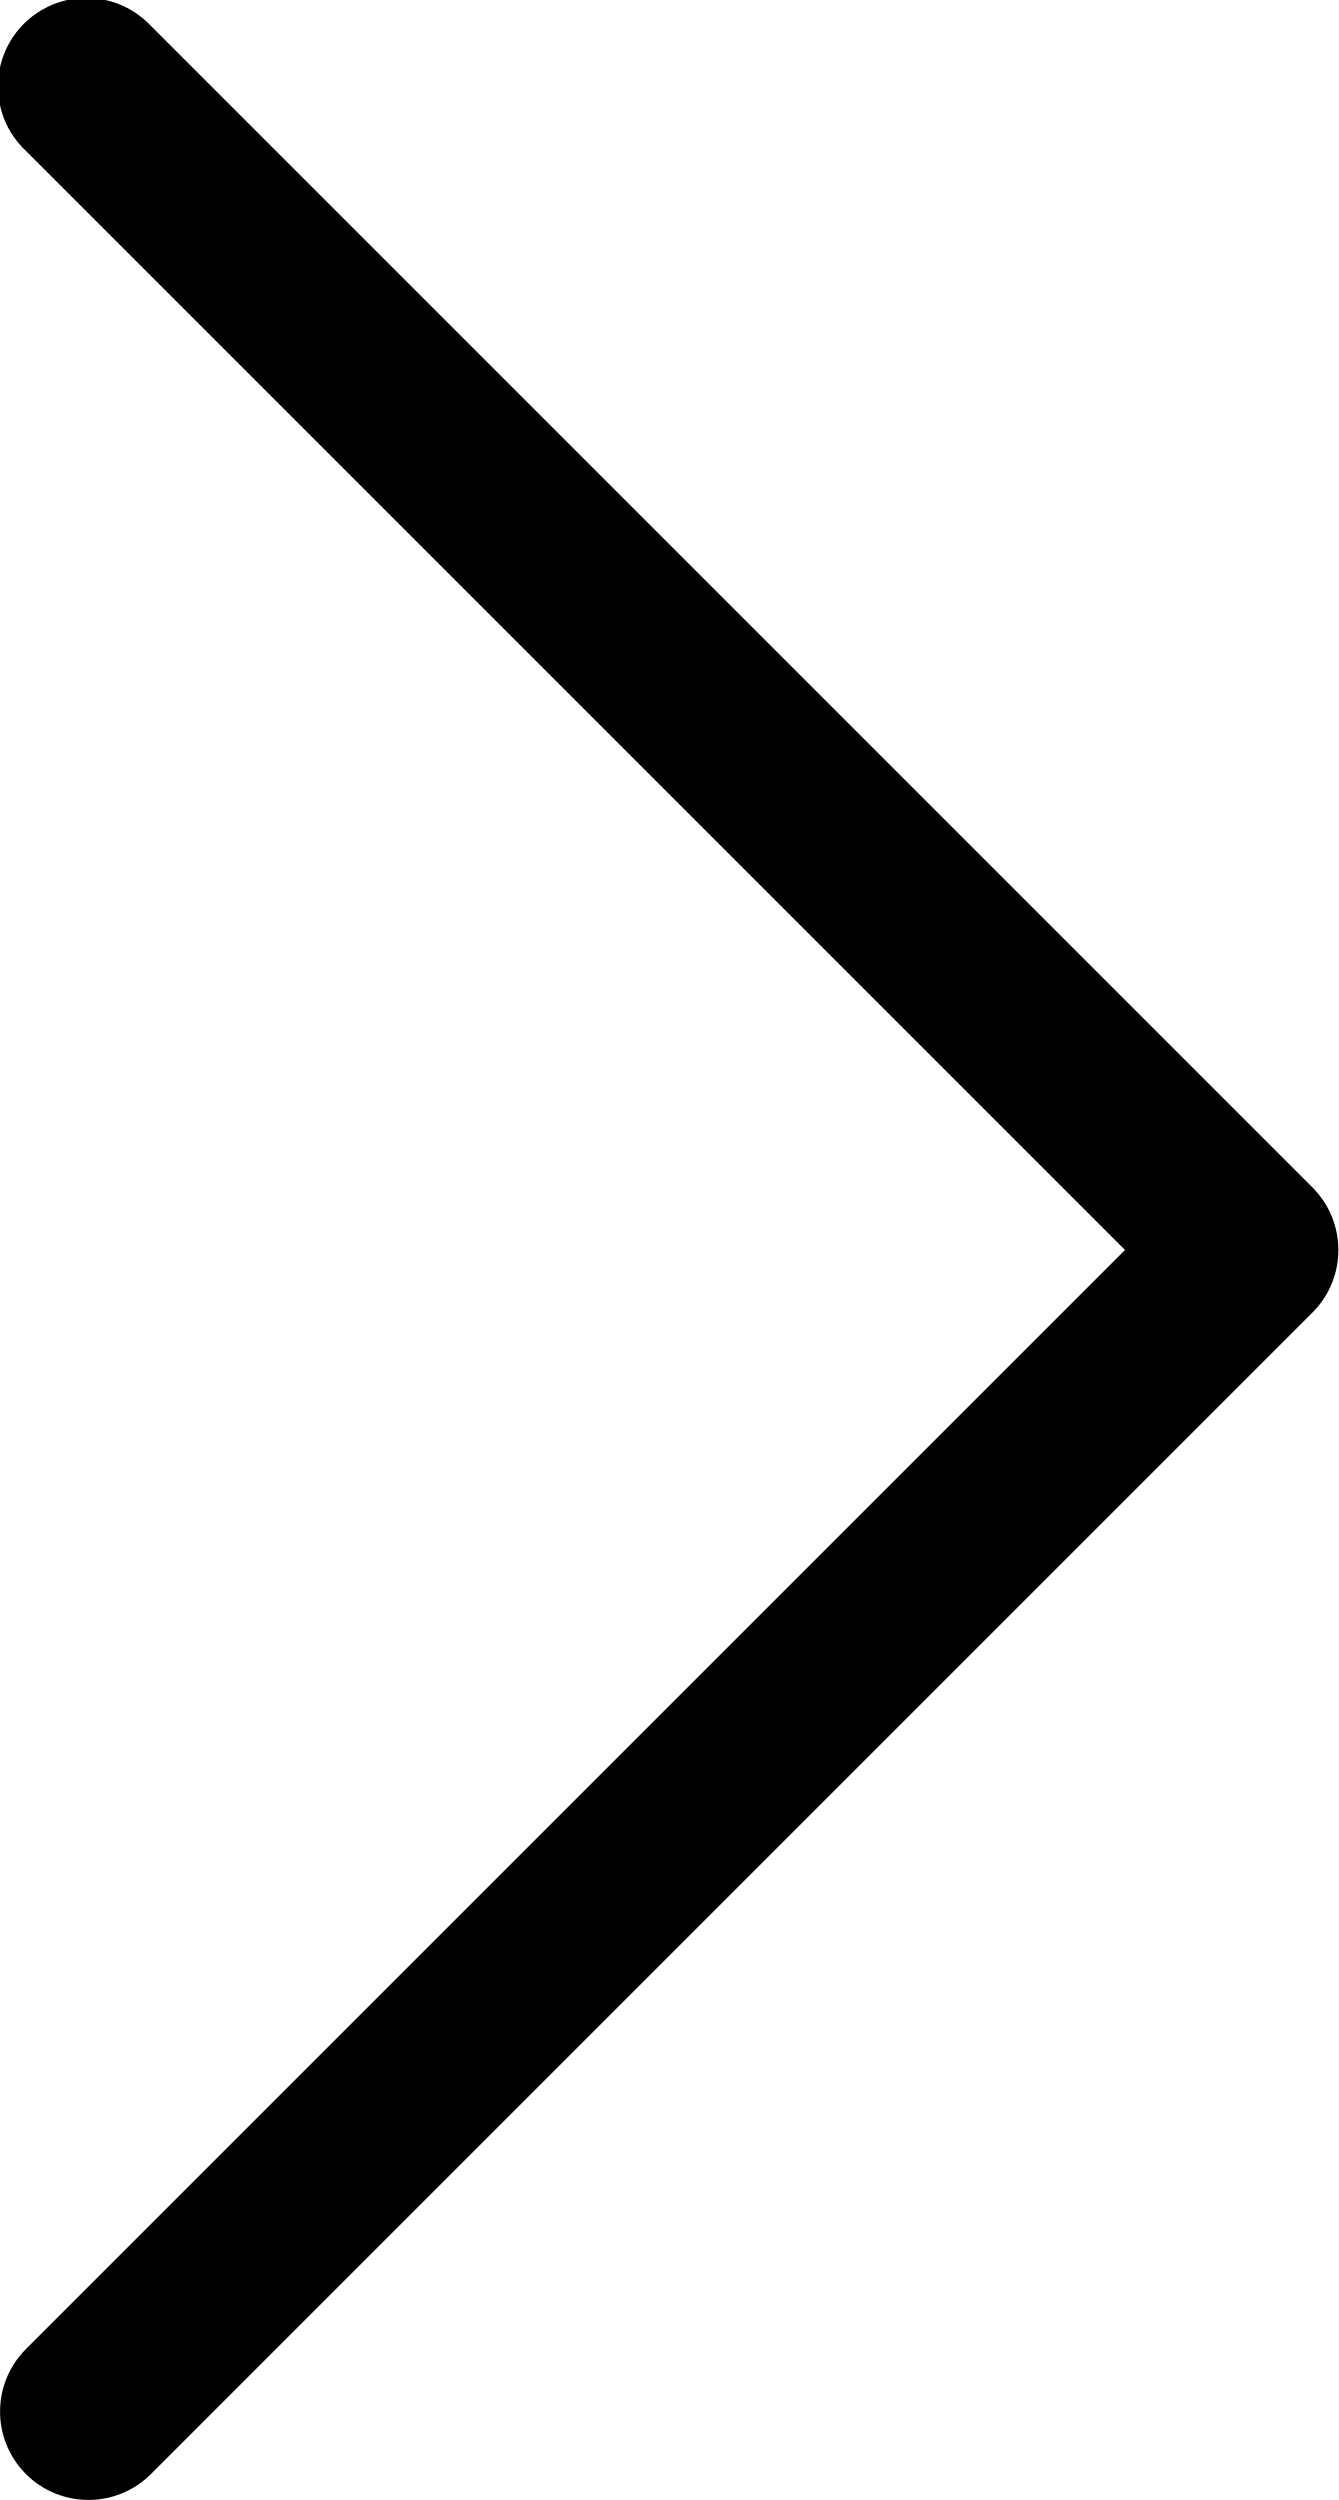
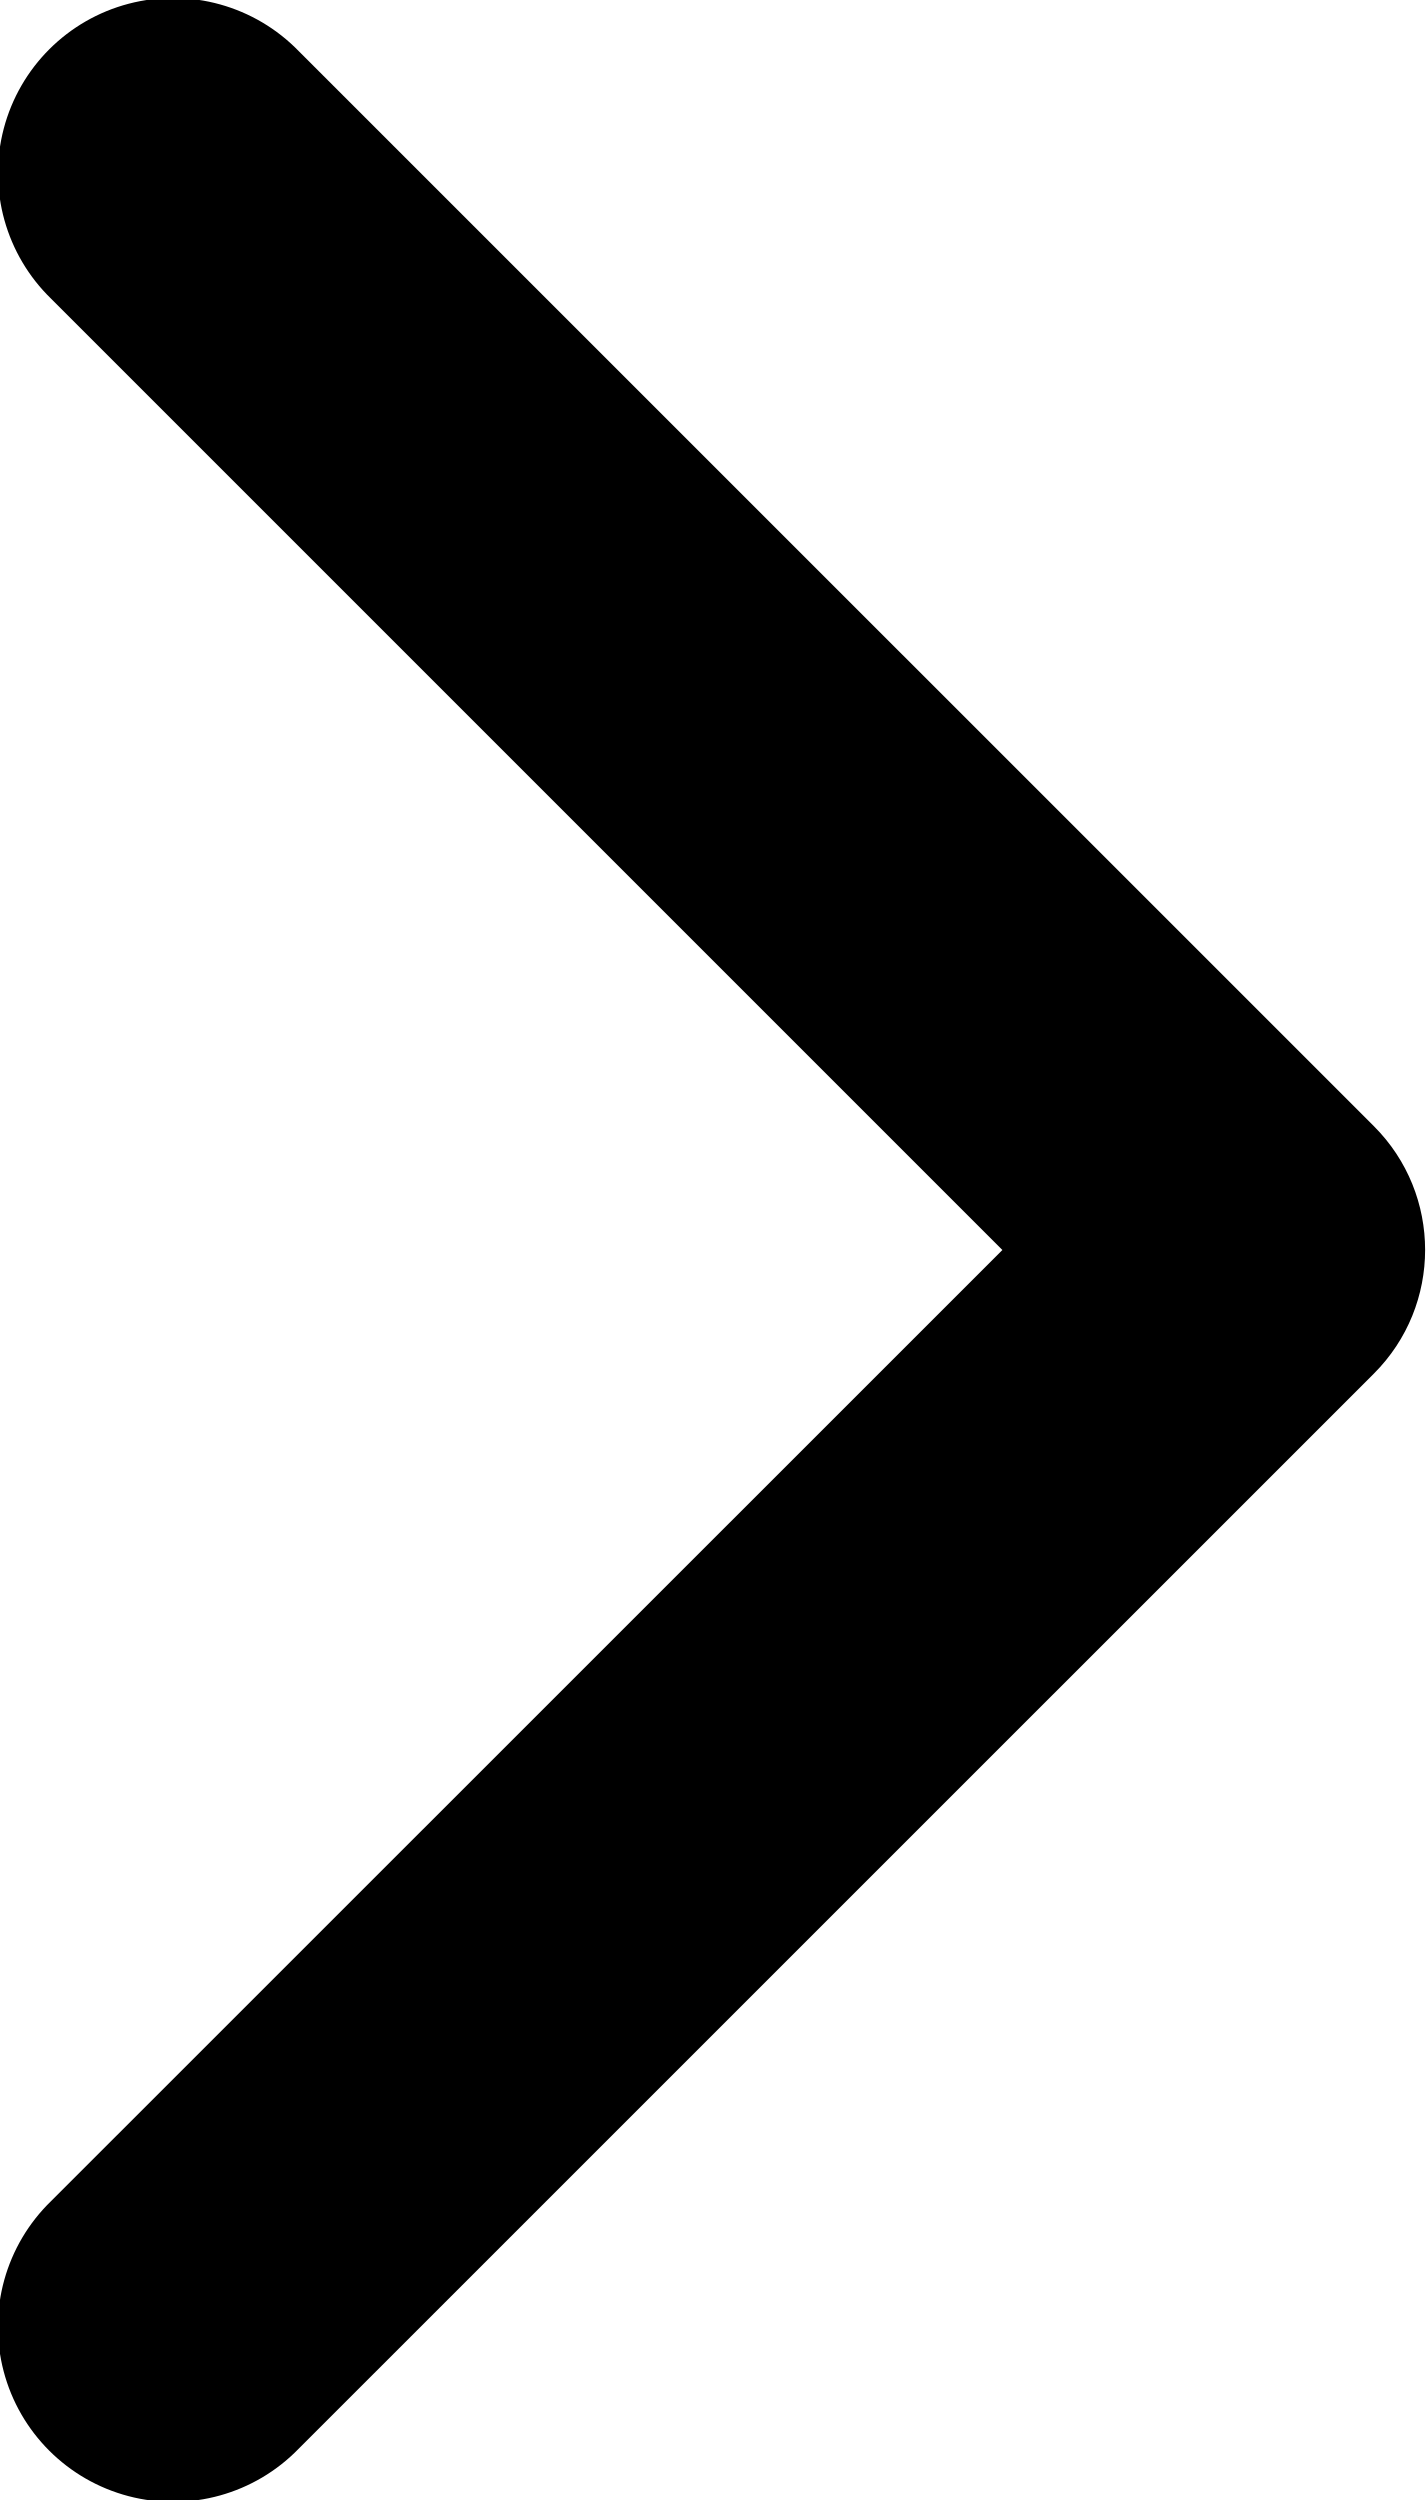
- <svg xmlns="http://www.w3.org/2000/svg" data-name="right-arrow (3)" viewBox="0 0 8.564 16">
-   <path data-name="Path 93" d="M.966 15.834a.566.566 0 0 1-.8 0 .566.566 0 0 1 0-.8L7.2 8 .166.966a.566.566 0 1 1 .8-.8L8.4 7.6a.566.566 0 0 1 0 .8z" />
+ <svg xmlns="http://www.w3.org/2000/svg" viewBox="0 0 13.682 24">
+   <path data-name="Path 94" d="M13.188 13.188L2.868 23.507A1.681 1.681 0 1 1 .491 21.13L9.623 12 .492 2.869A1.681 1.681 0 1 1 2.869.492l10.32 10.319a1.68 1.68 0 0 1 0 2.376z" />
</svg>
